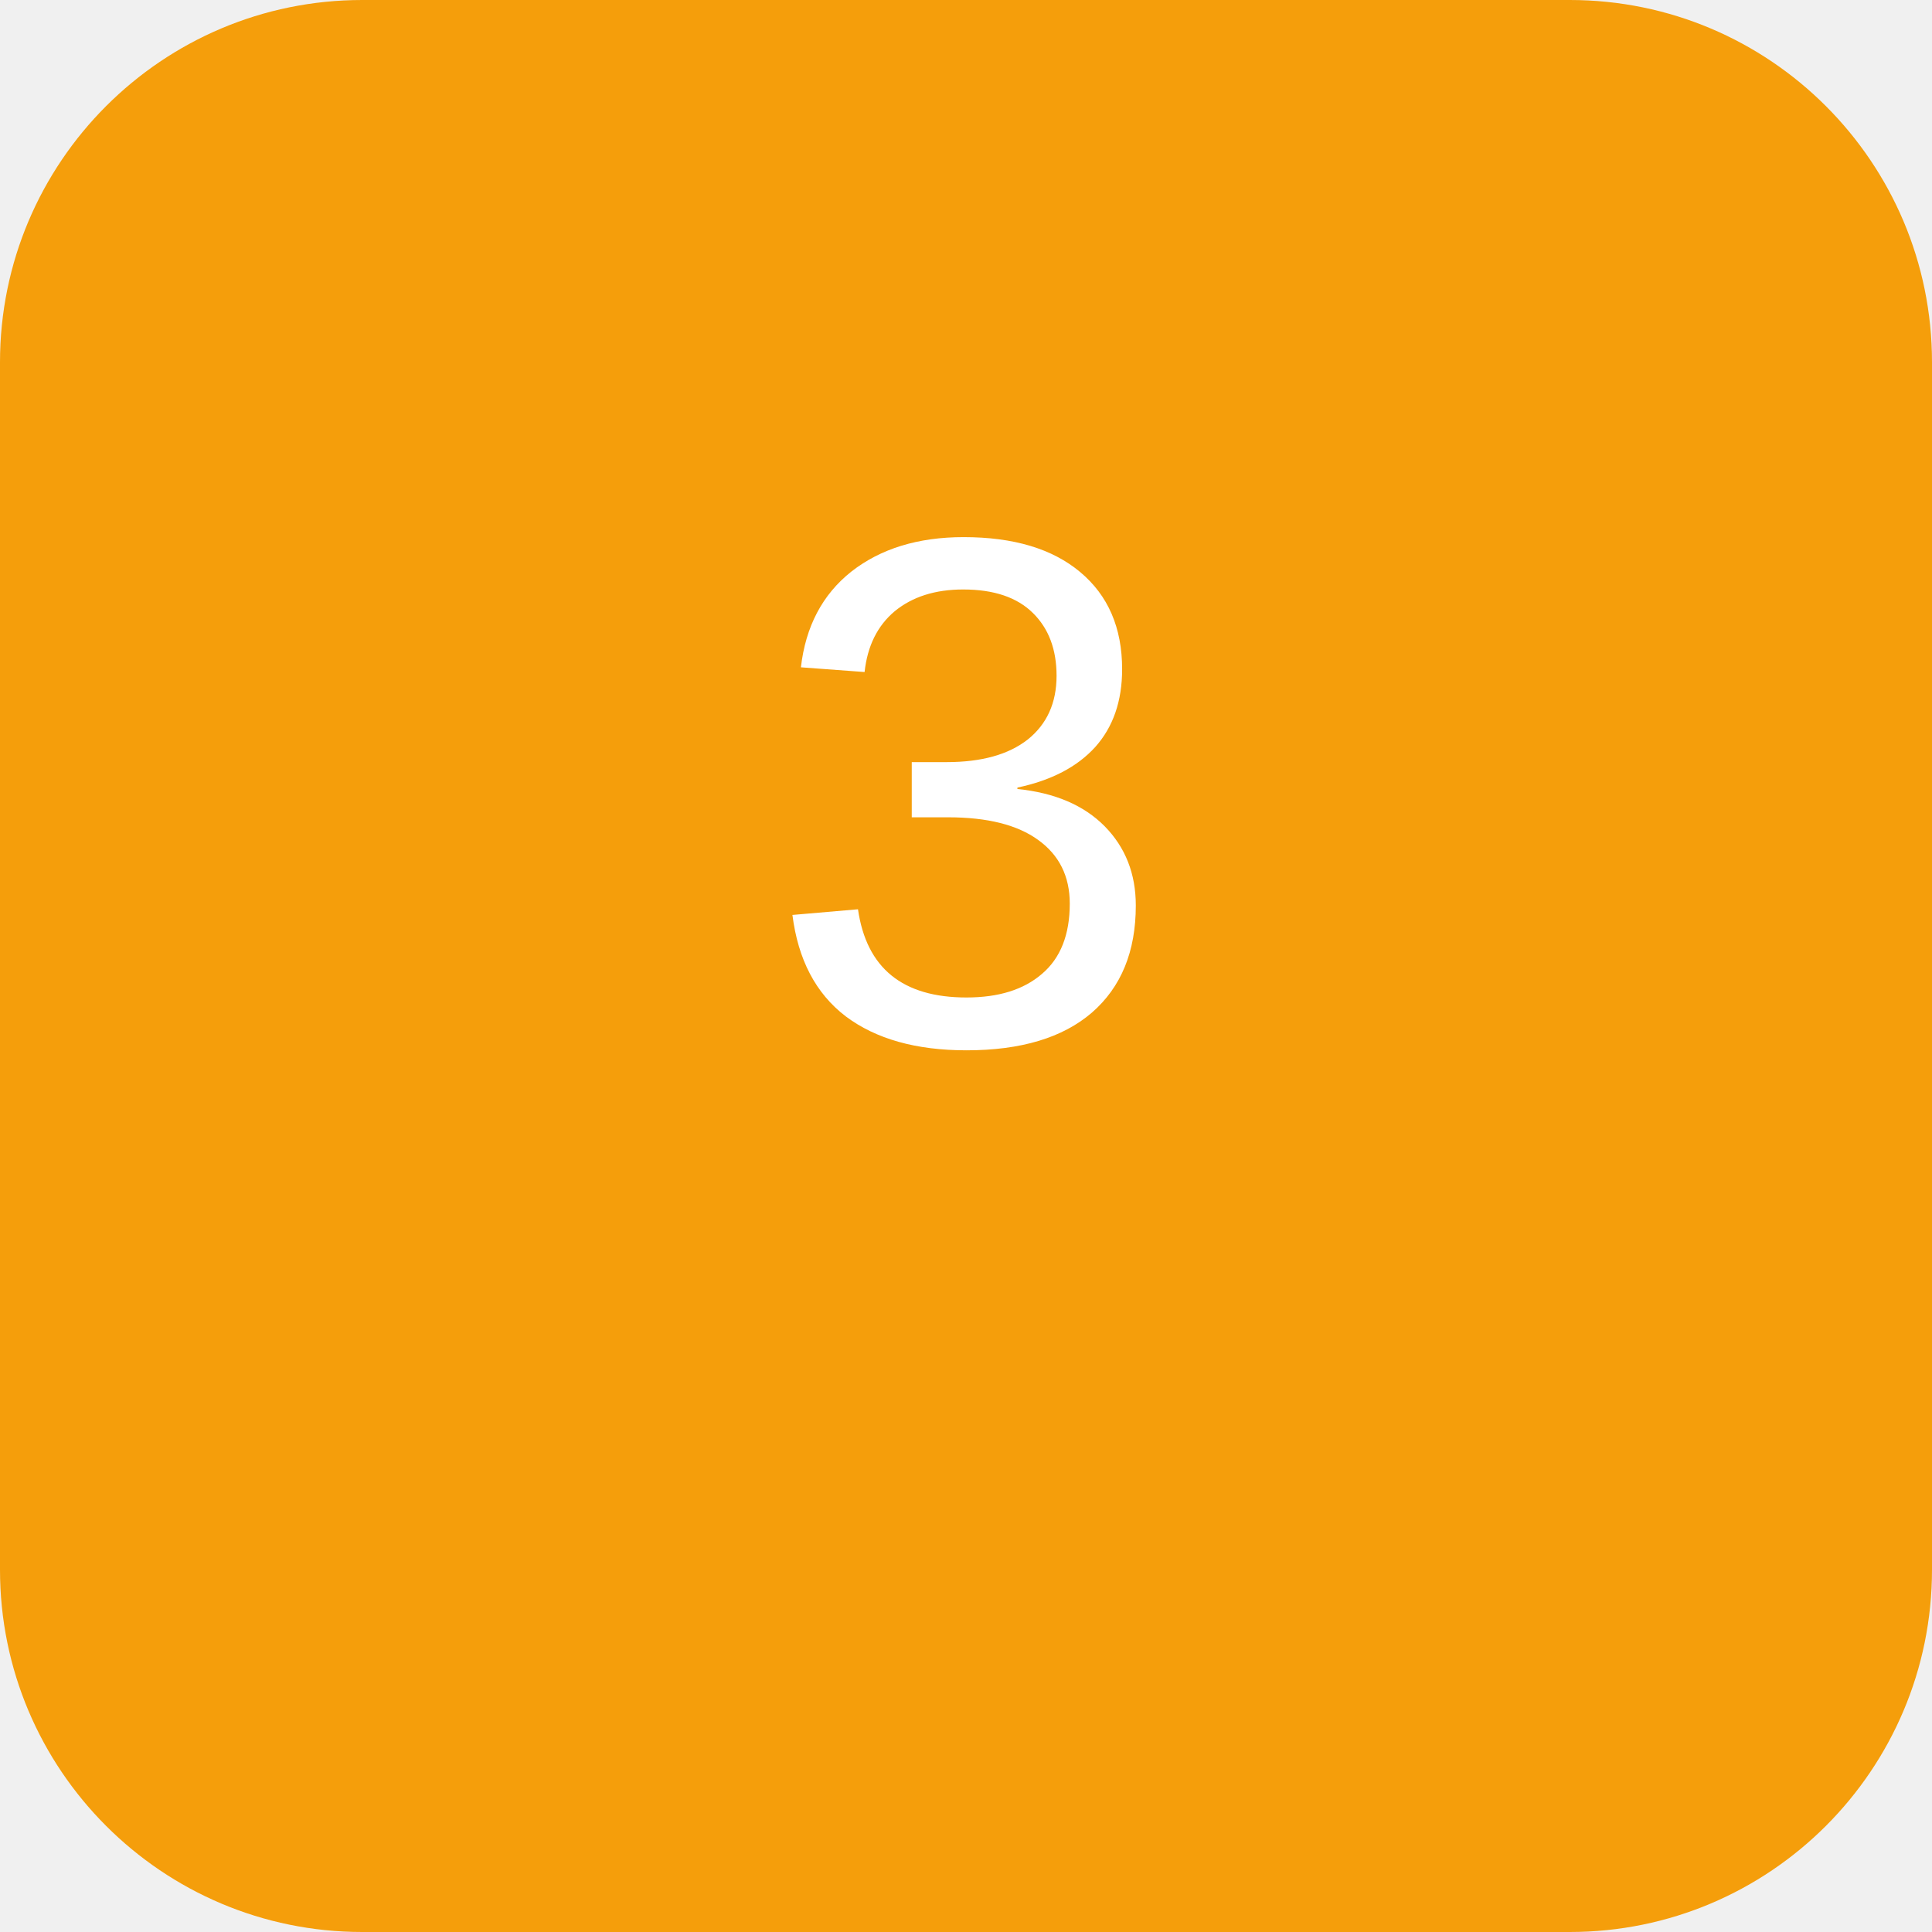
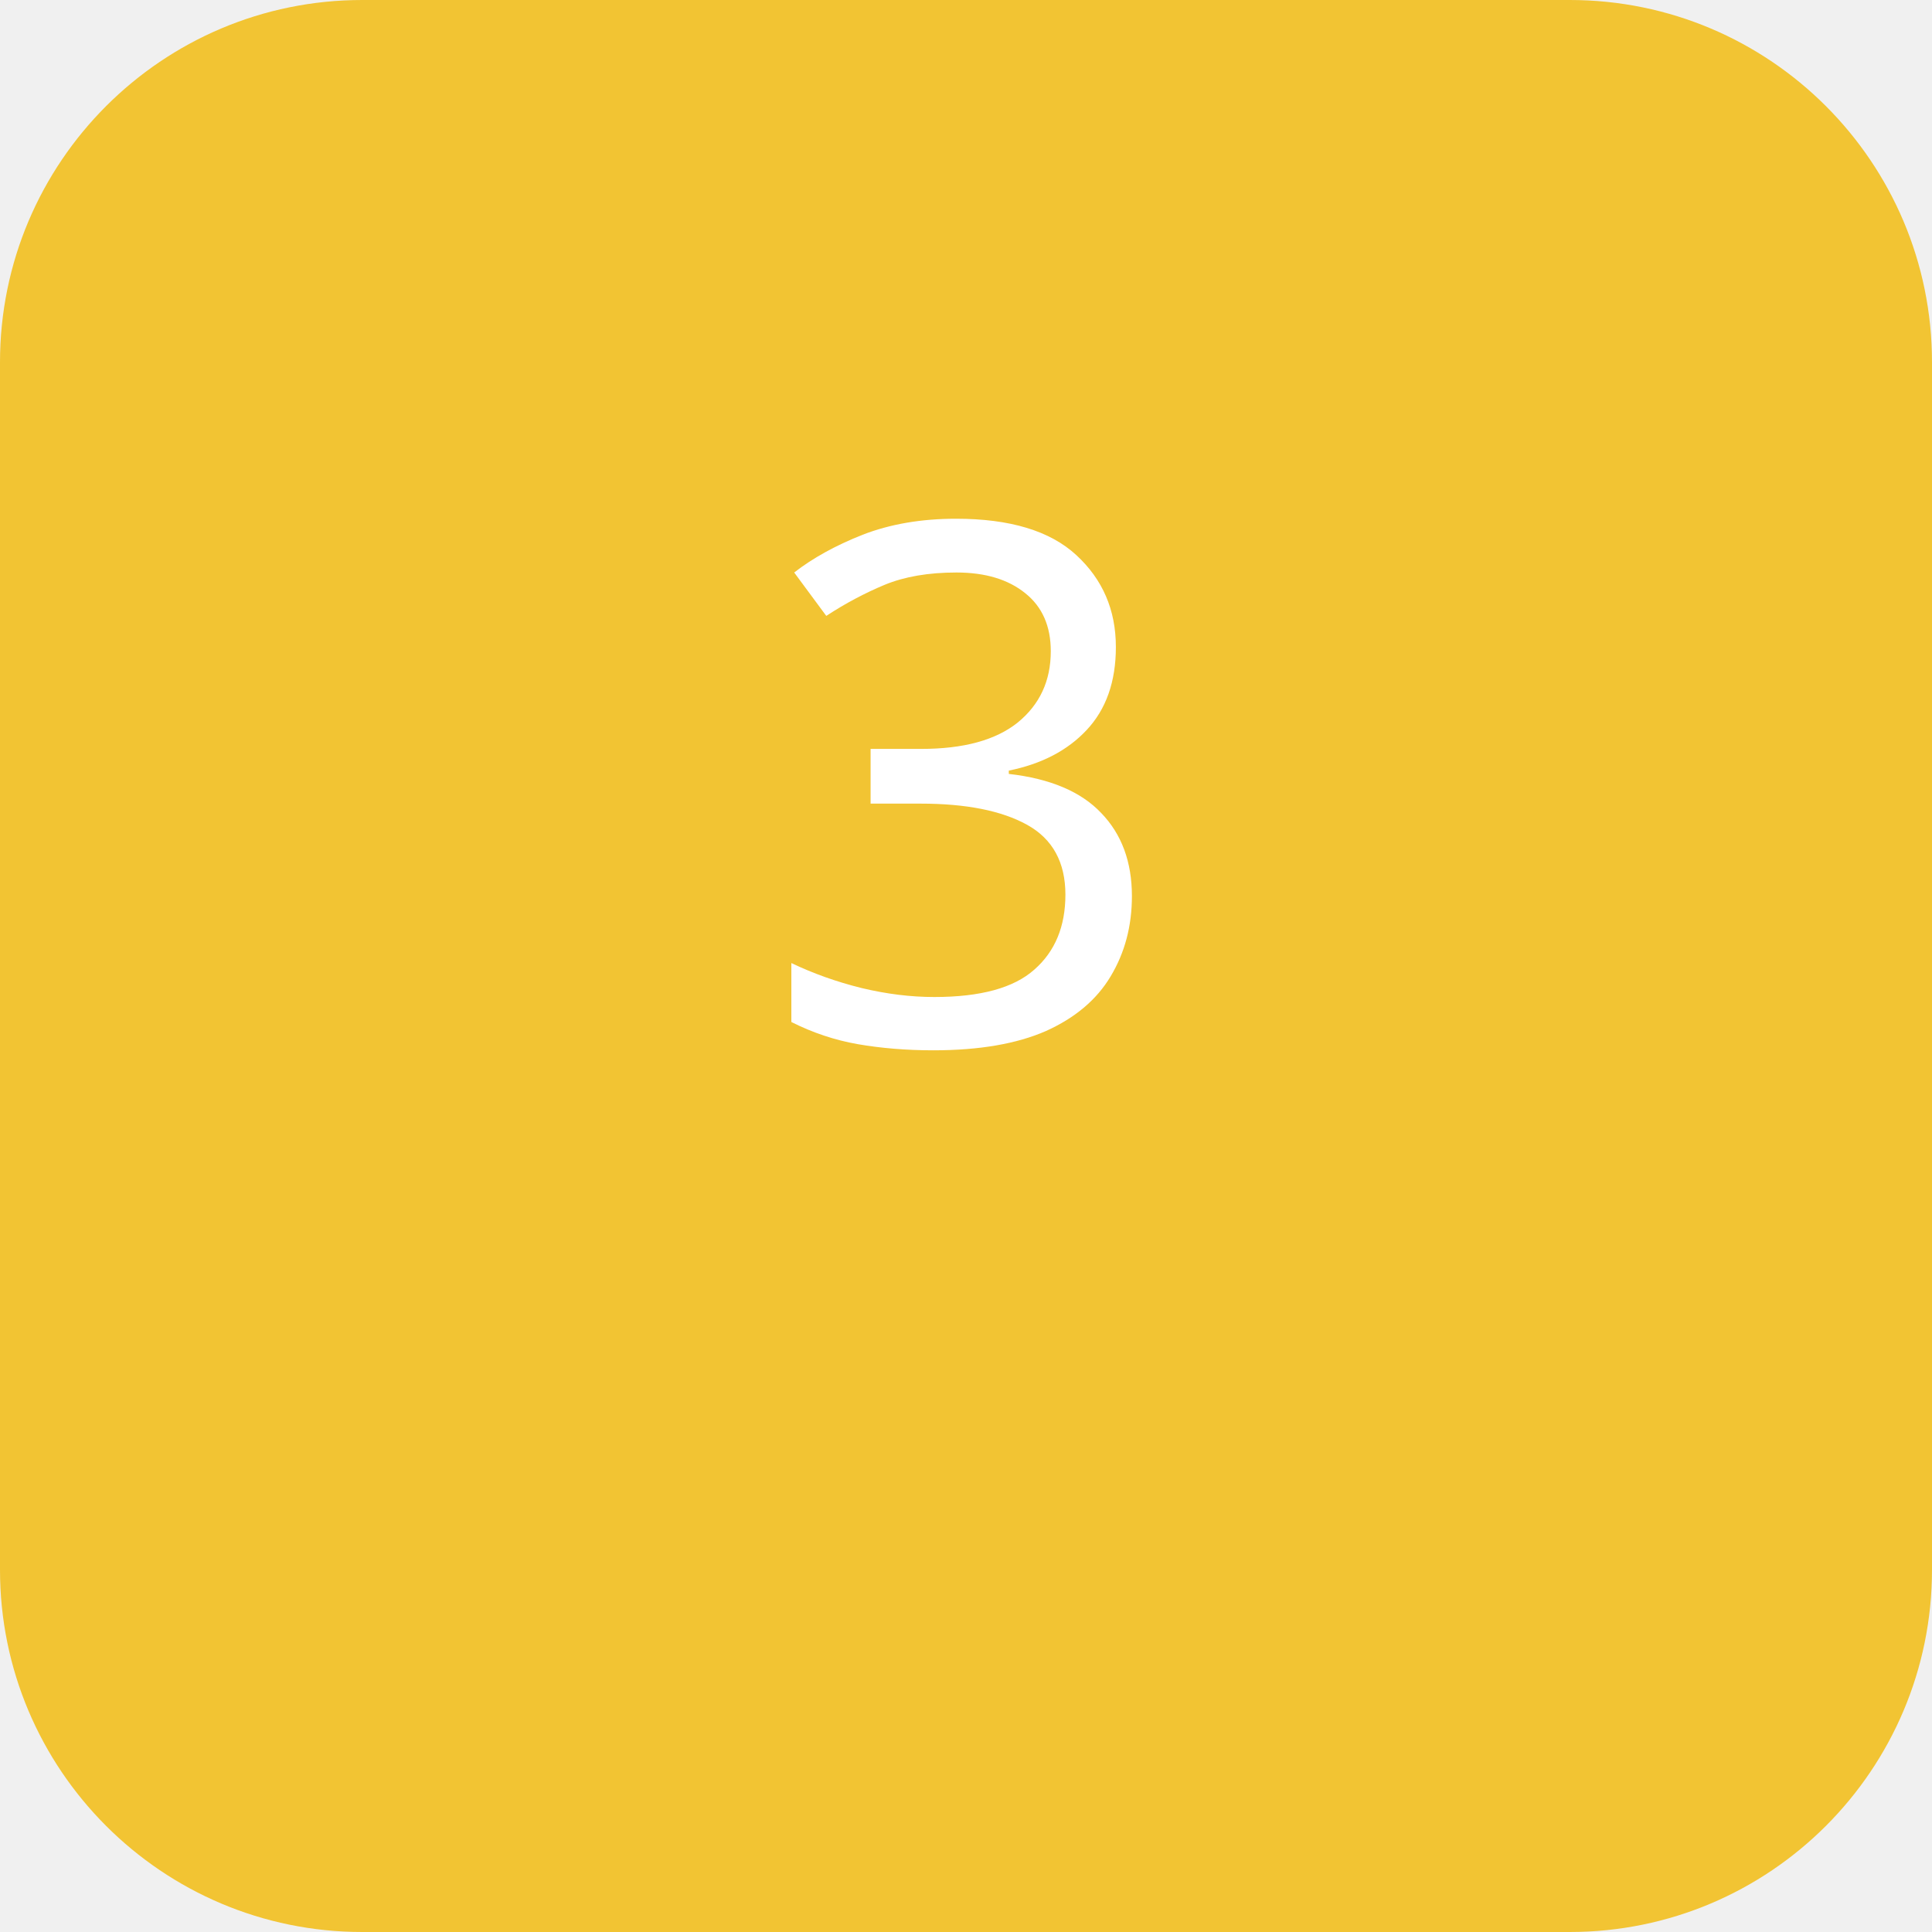
<svg xmlns="http://www.w3.org/2000/svg" width="64" height="64" viewBox="0 0 64 64">
-   <rect width="64" height="64" rx="12" fill="#f59e0b" />
-   <text x="50%" y="54%" font-size="24" fill="#fff" font-family="Arial" text-anchor="middle">3</text>
+   <rect width="64" height="64" rx="12" fill="#F2C433" />
+   <text x="50%" y="54%" font-size="24" fill="#fff" font-family="Ubuntu" text-anchor="middle">3</text>
</svg>
